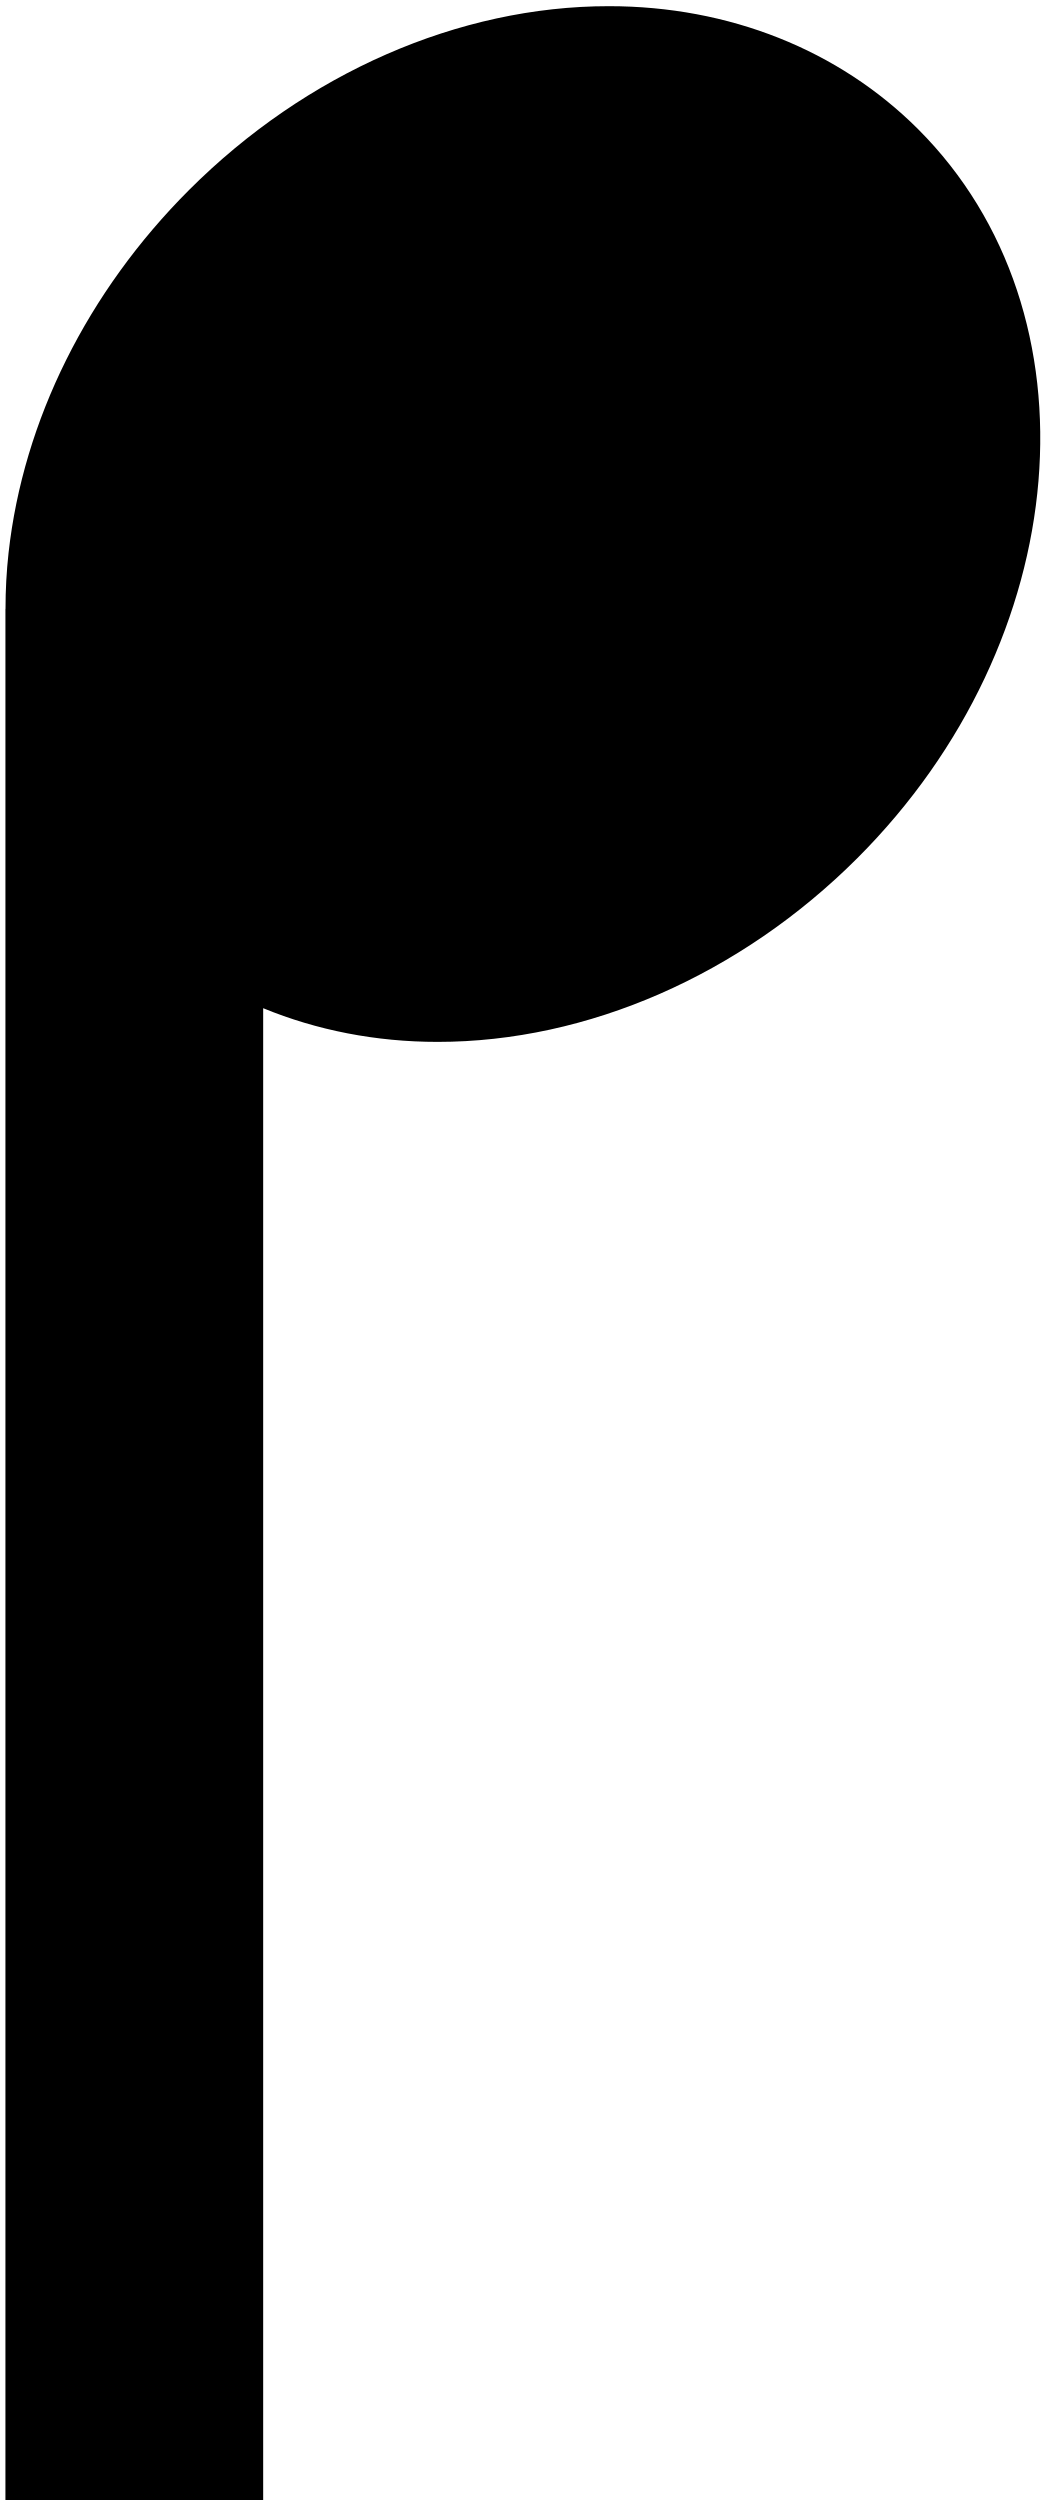
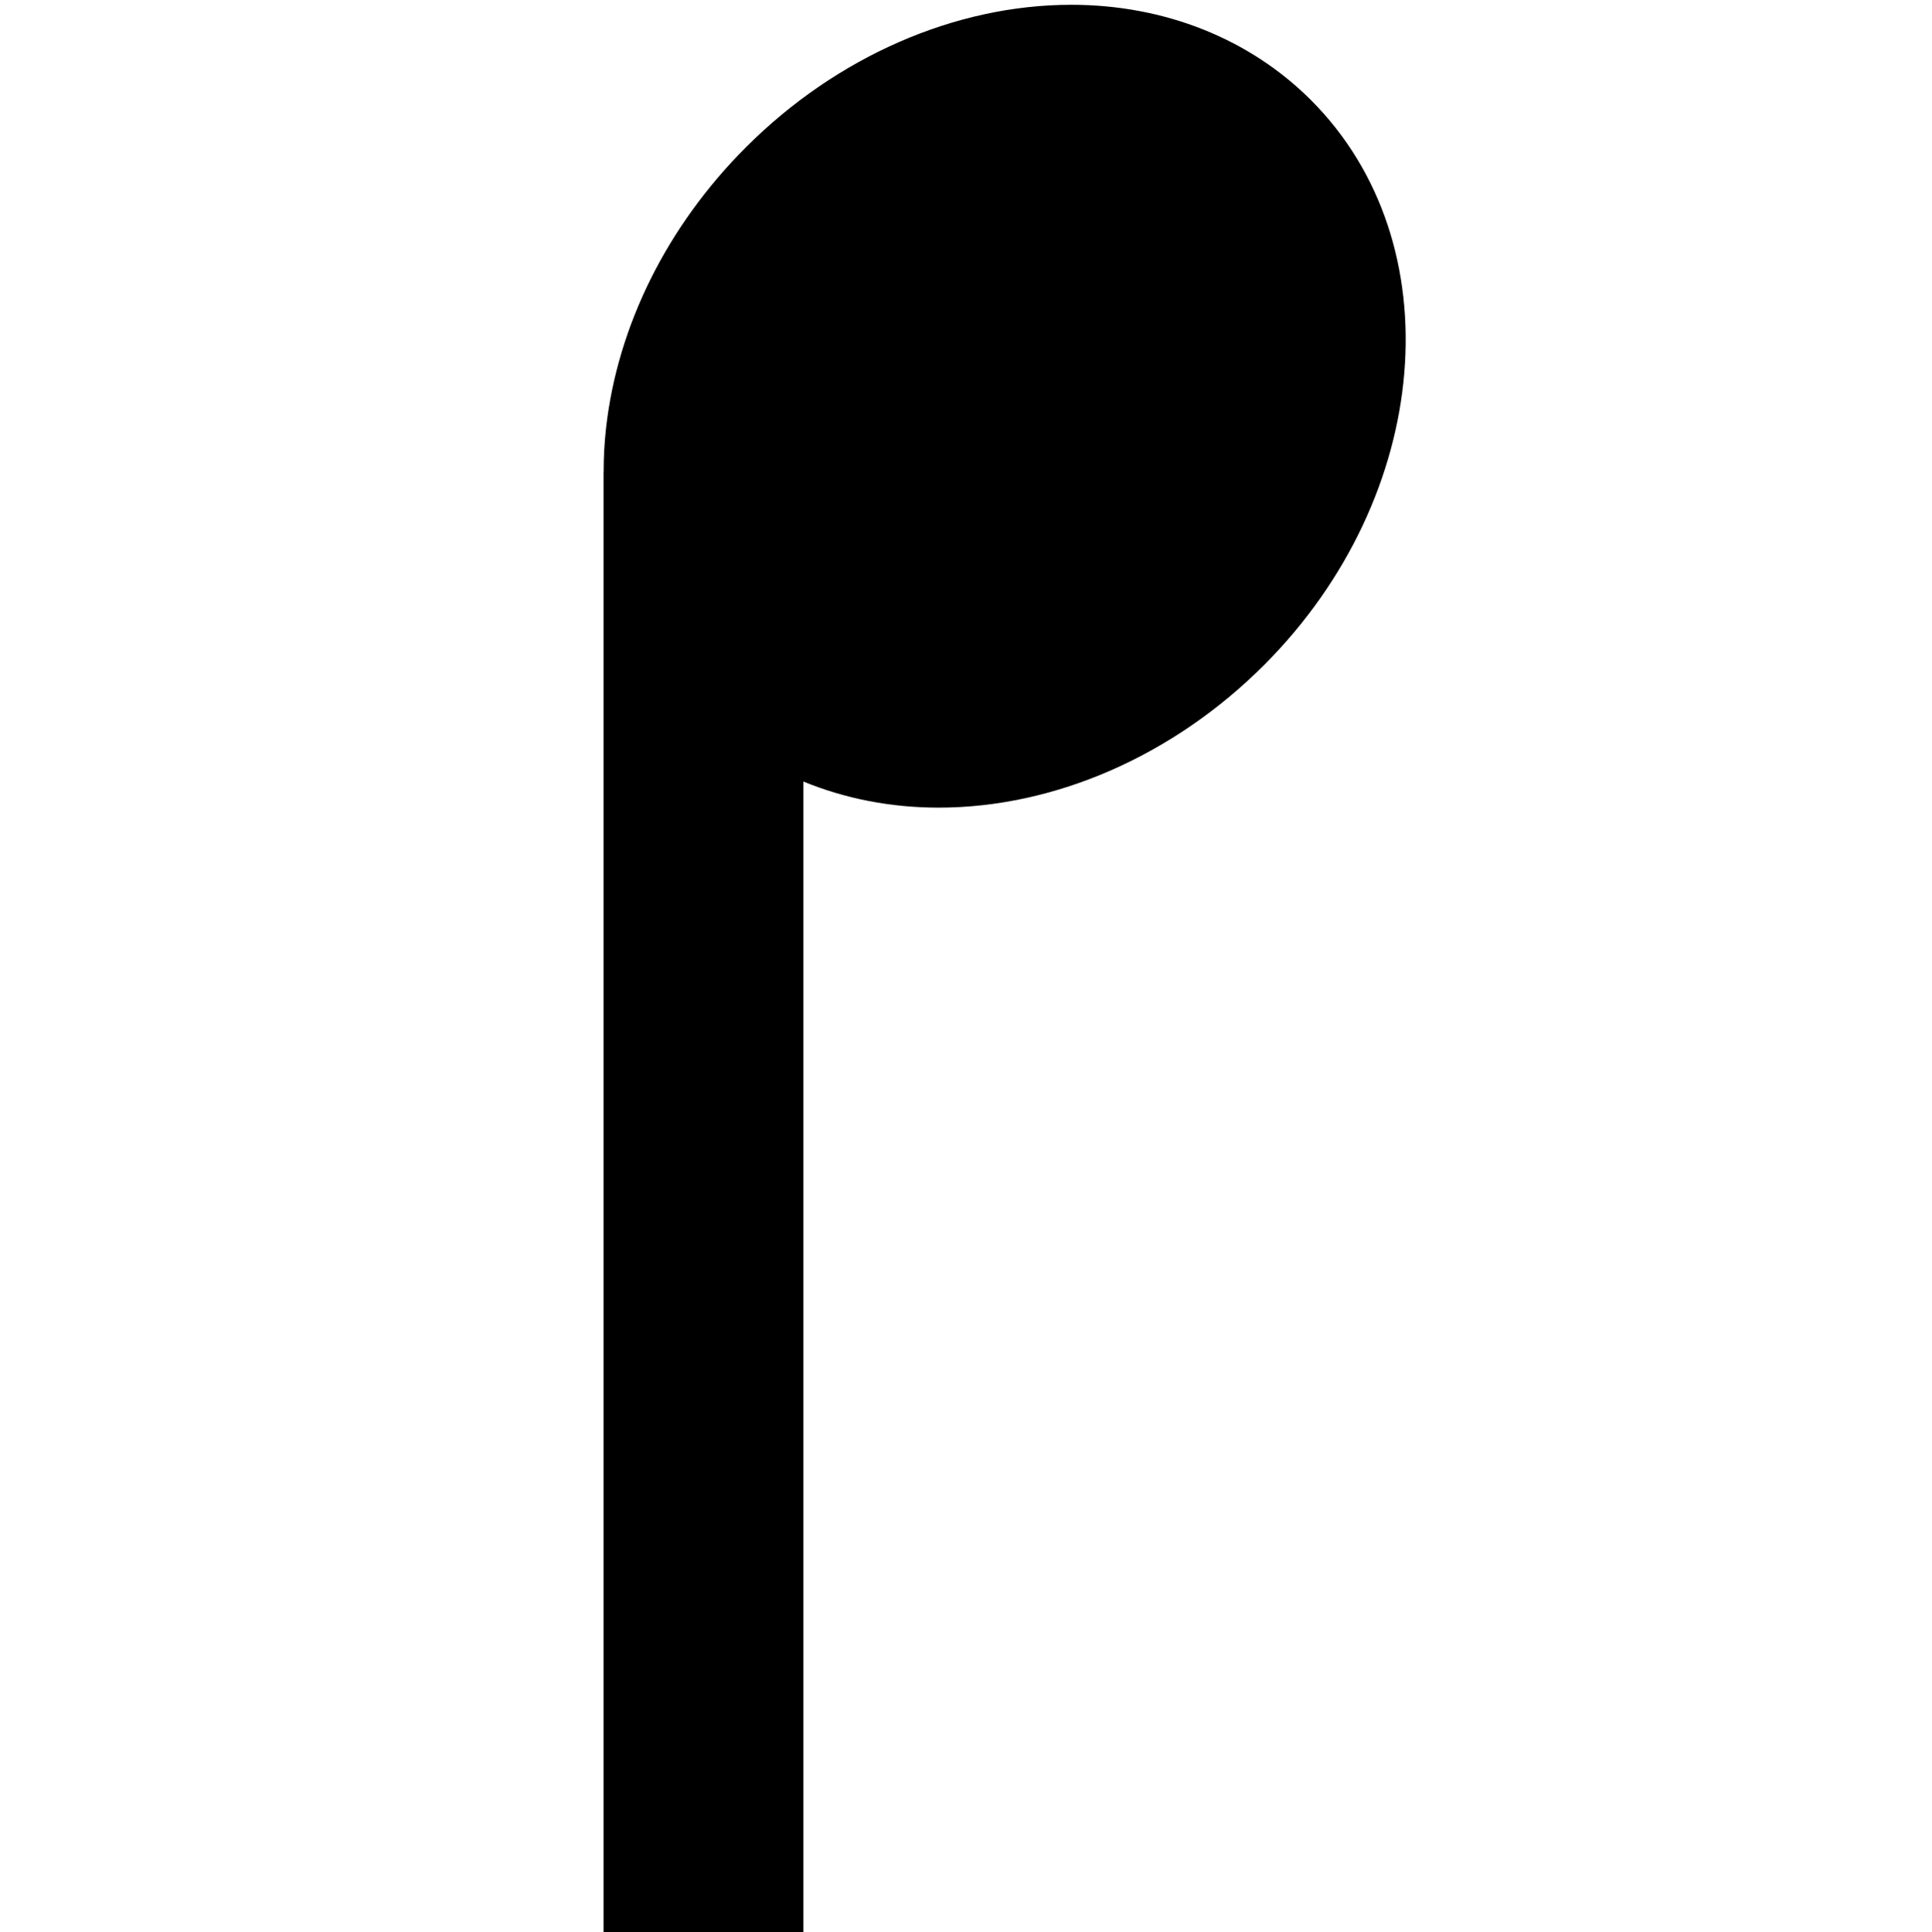
- <svg xmlns="http://www.w3.org/2000/svg" width="122" height="291">
-   <path d="M.632 291h30.001V117.354c6.239 2.566 13.111 3.922 20.305 3.922 17.458 0 35.266-7.796 48.857-21.388 25.344-25.343 28.516-63.407 7.072-84.853C97.635 5.803 84.851.719 70.872.719c-17.458 0-35.266 7.796-48.857 21.388C10.172 33.95 2.707 48.949.997 64.341a59.219 59.219 0 00-.355 6.537h-.01V291z" fill="#000" fill-rule="nonzero" />
+ <svg xmlns="http://www.w3.org/2000/svg" viewBox="0 0 290 290">
+   <path d="M 90.632 291 L 120.633 291 L 120.633 117.354 C 126.872 119.92 133.744 121.276 140.938 121.276 C 158.396 121.276 176.204 113.48 189.795 99.888 C 215.139 74.545 218.311 36.481 196.867 15.035 C 187.635 5.803 174.851 0.719 160.872 0.719 C 143.414 0.719 125.606 8.515 112.015 22.107 C 100.172 33.95 92.707 48.949 90.997 64.341 C 90.758 66.512 90.64 68.694 90.642 70.878 L 90.632 70.878 L 90.632 291 Z" fill="#000" fill-rule="nonzero" />
</svg>
